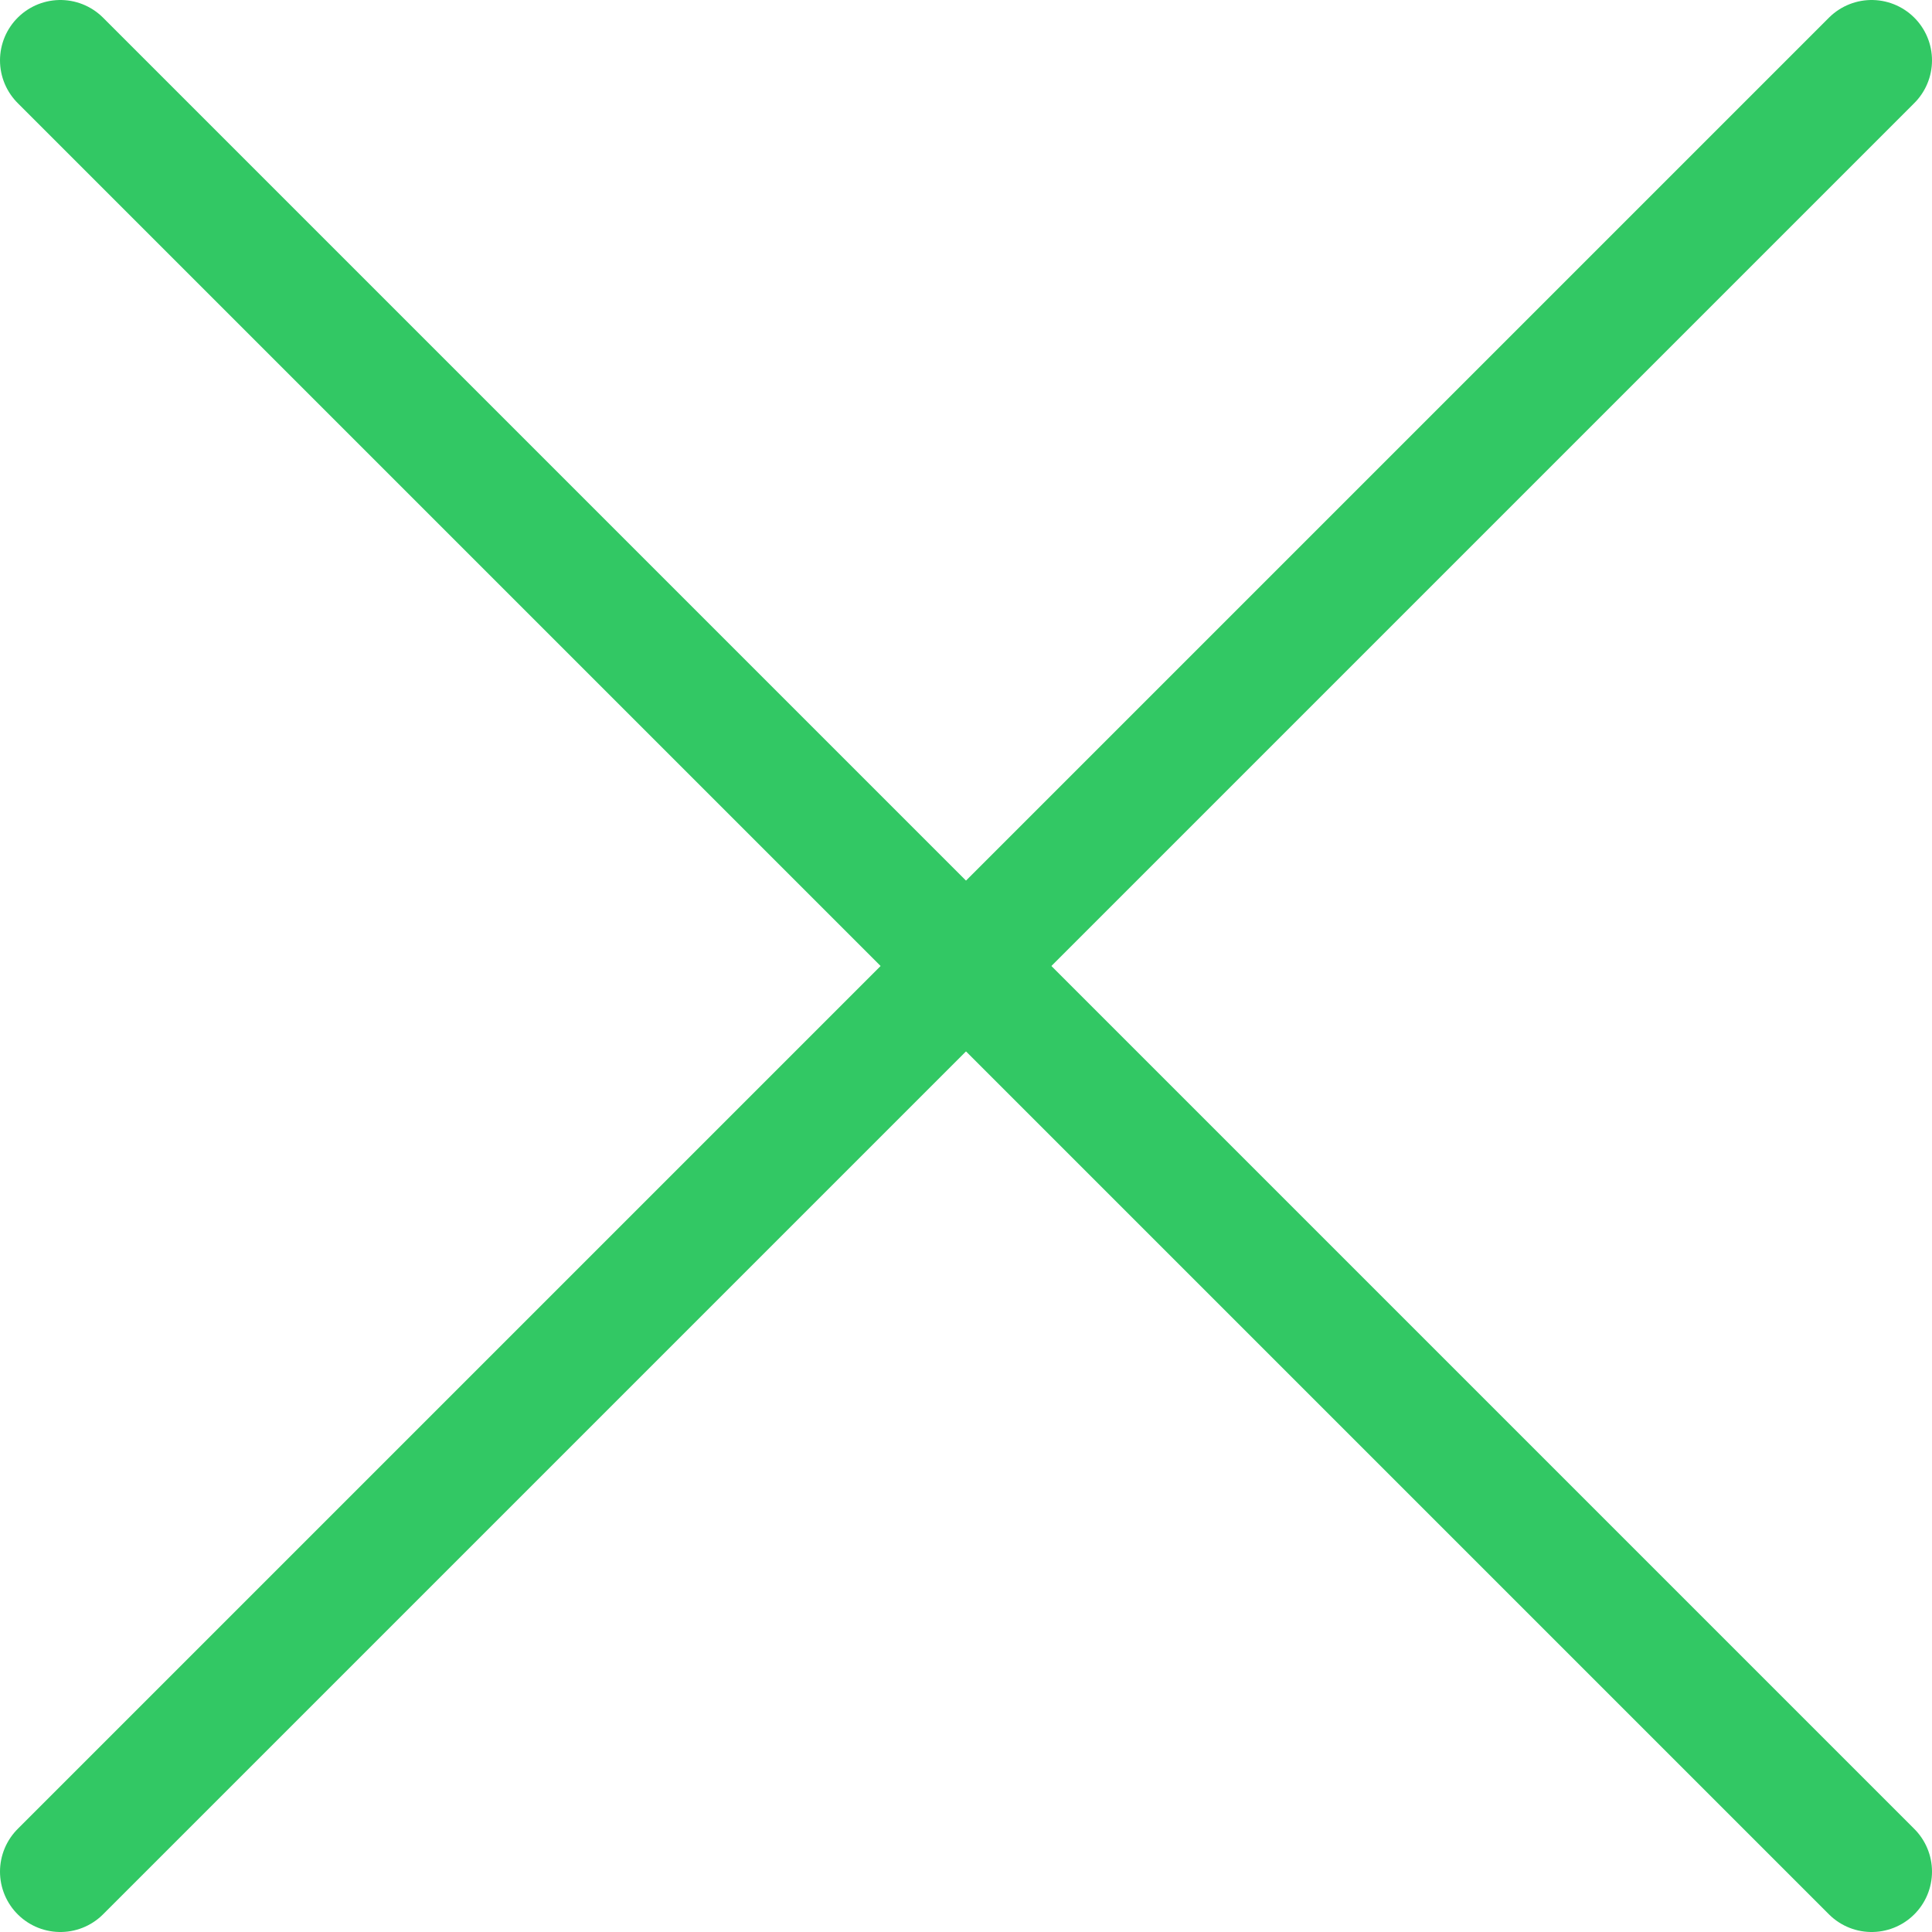
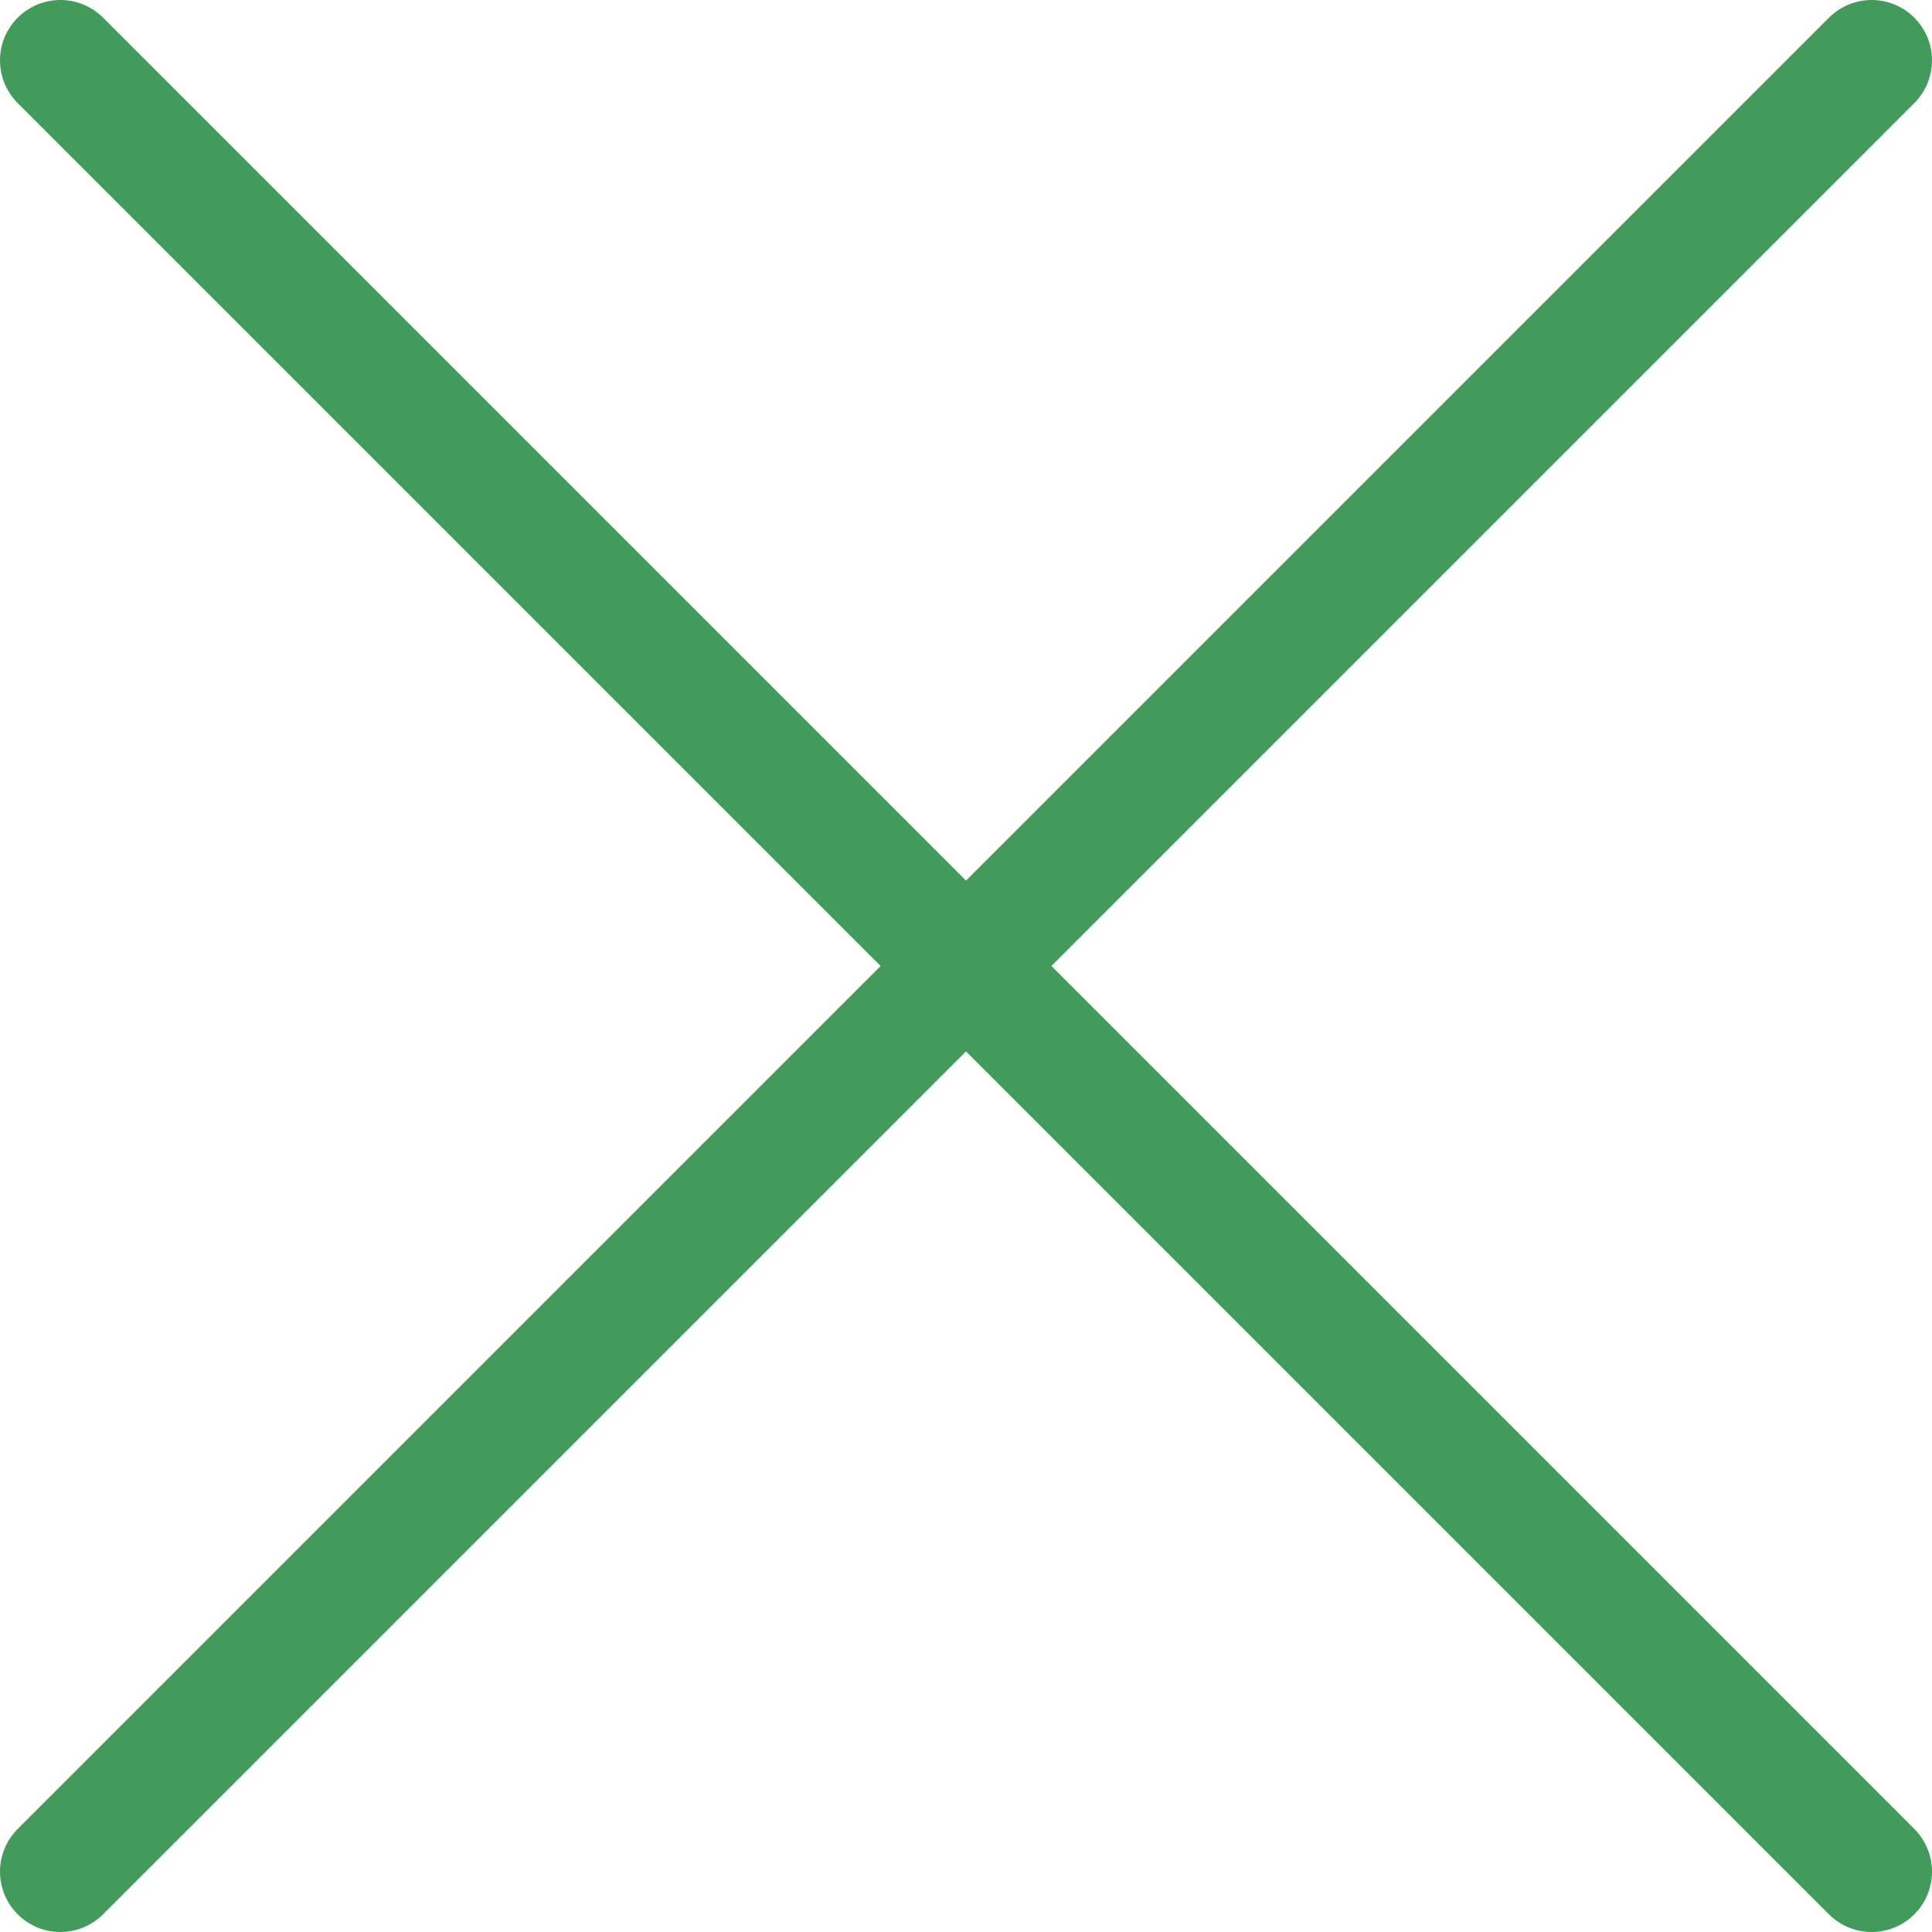
- <svg xmlns="http://www.w3.org/2000/svg" id="Layer_1" data-name="Layer 1" viewBox="0 0 32 32">
+ <svg xmlns="http://www.w3.org/2000/svg" id="ae55def1-d73a-40c7-95d2-37afd3be28b1" data-name="Layer 1" viewBox="0 0 32 32">
  <defs>
-     <style>.cls-1{fill:none;stroke:#32c864;stroke-linecap:round;stroke-miterlimit:10;stroke-width:2px;}</style>
+     <style>
+       .a2643f39-8cfb-44b0-9dda-b19f04567199 {
+         fill: none;
+         stroke: #429a5b;
+         stroke-linecap: round;
+         stroke-miterlimit: 10;
+         stroke-width: 2px;
+       }
+     </style>
  </defs>
-   <line class="cls-1" x1="31" y1="1" x2="1" y2="31" />
-   <line class="cls-1" x1="1" y1="1" x2="31" y2="31" />
+   <line class="a2643f39-8cfb-44b0-9dda-b19f04567199" x1="31" y1="1" x2="1" y2="31" />
+   <line class="a2643f39-8cfb-44b0-9dda-b19f04567199" x1="1" y1="1" x2="31" y2="31" />
</svg>
